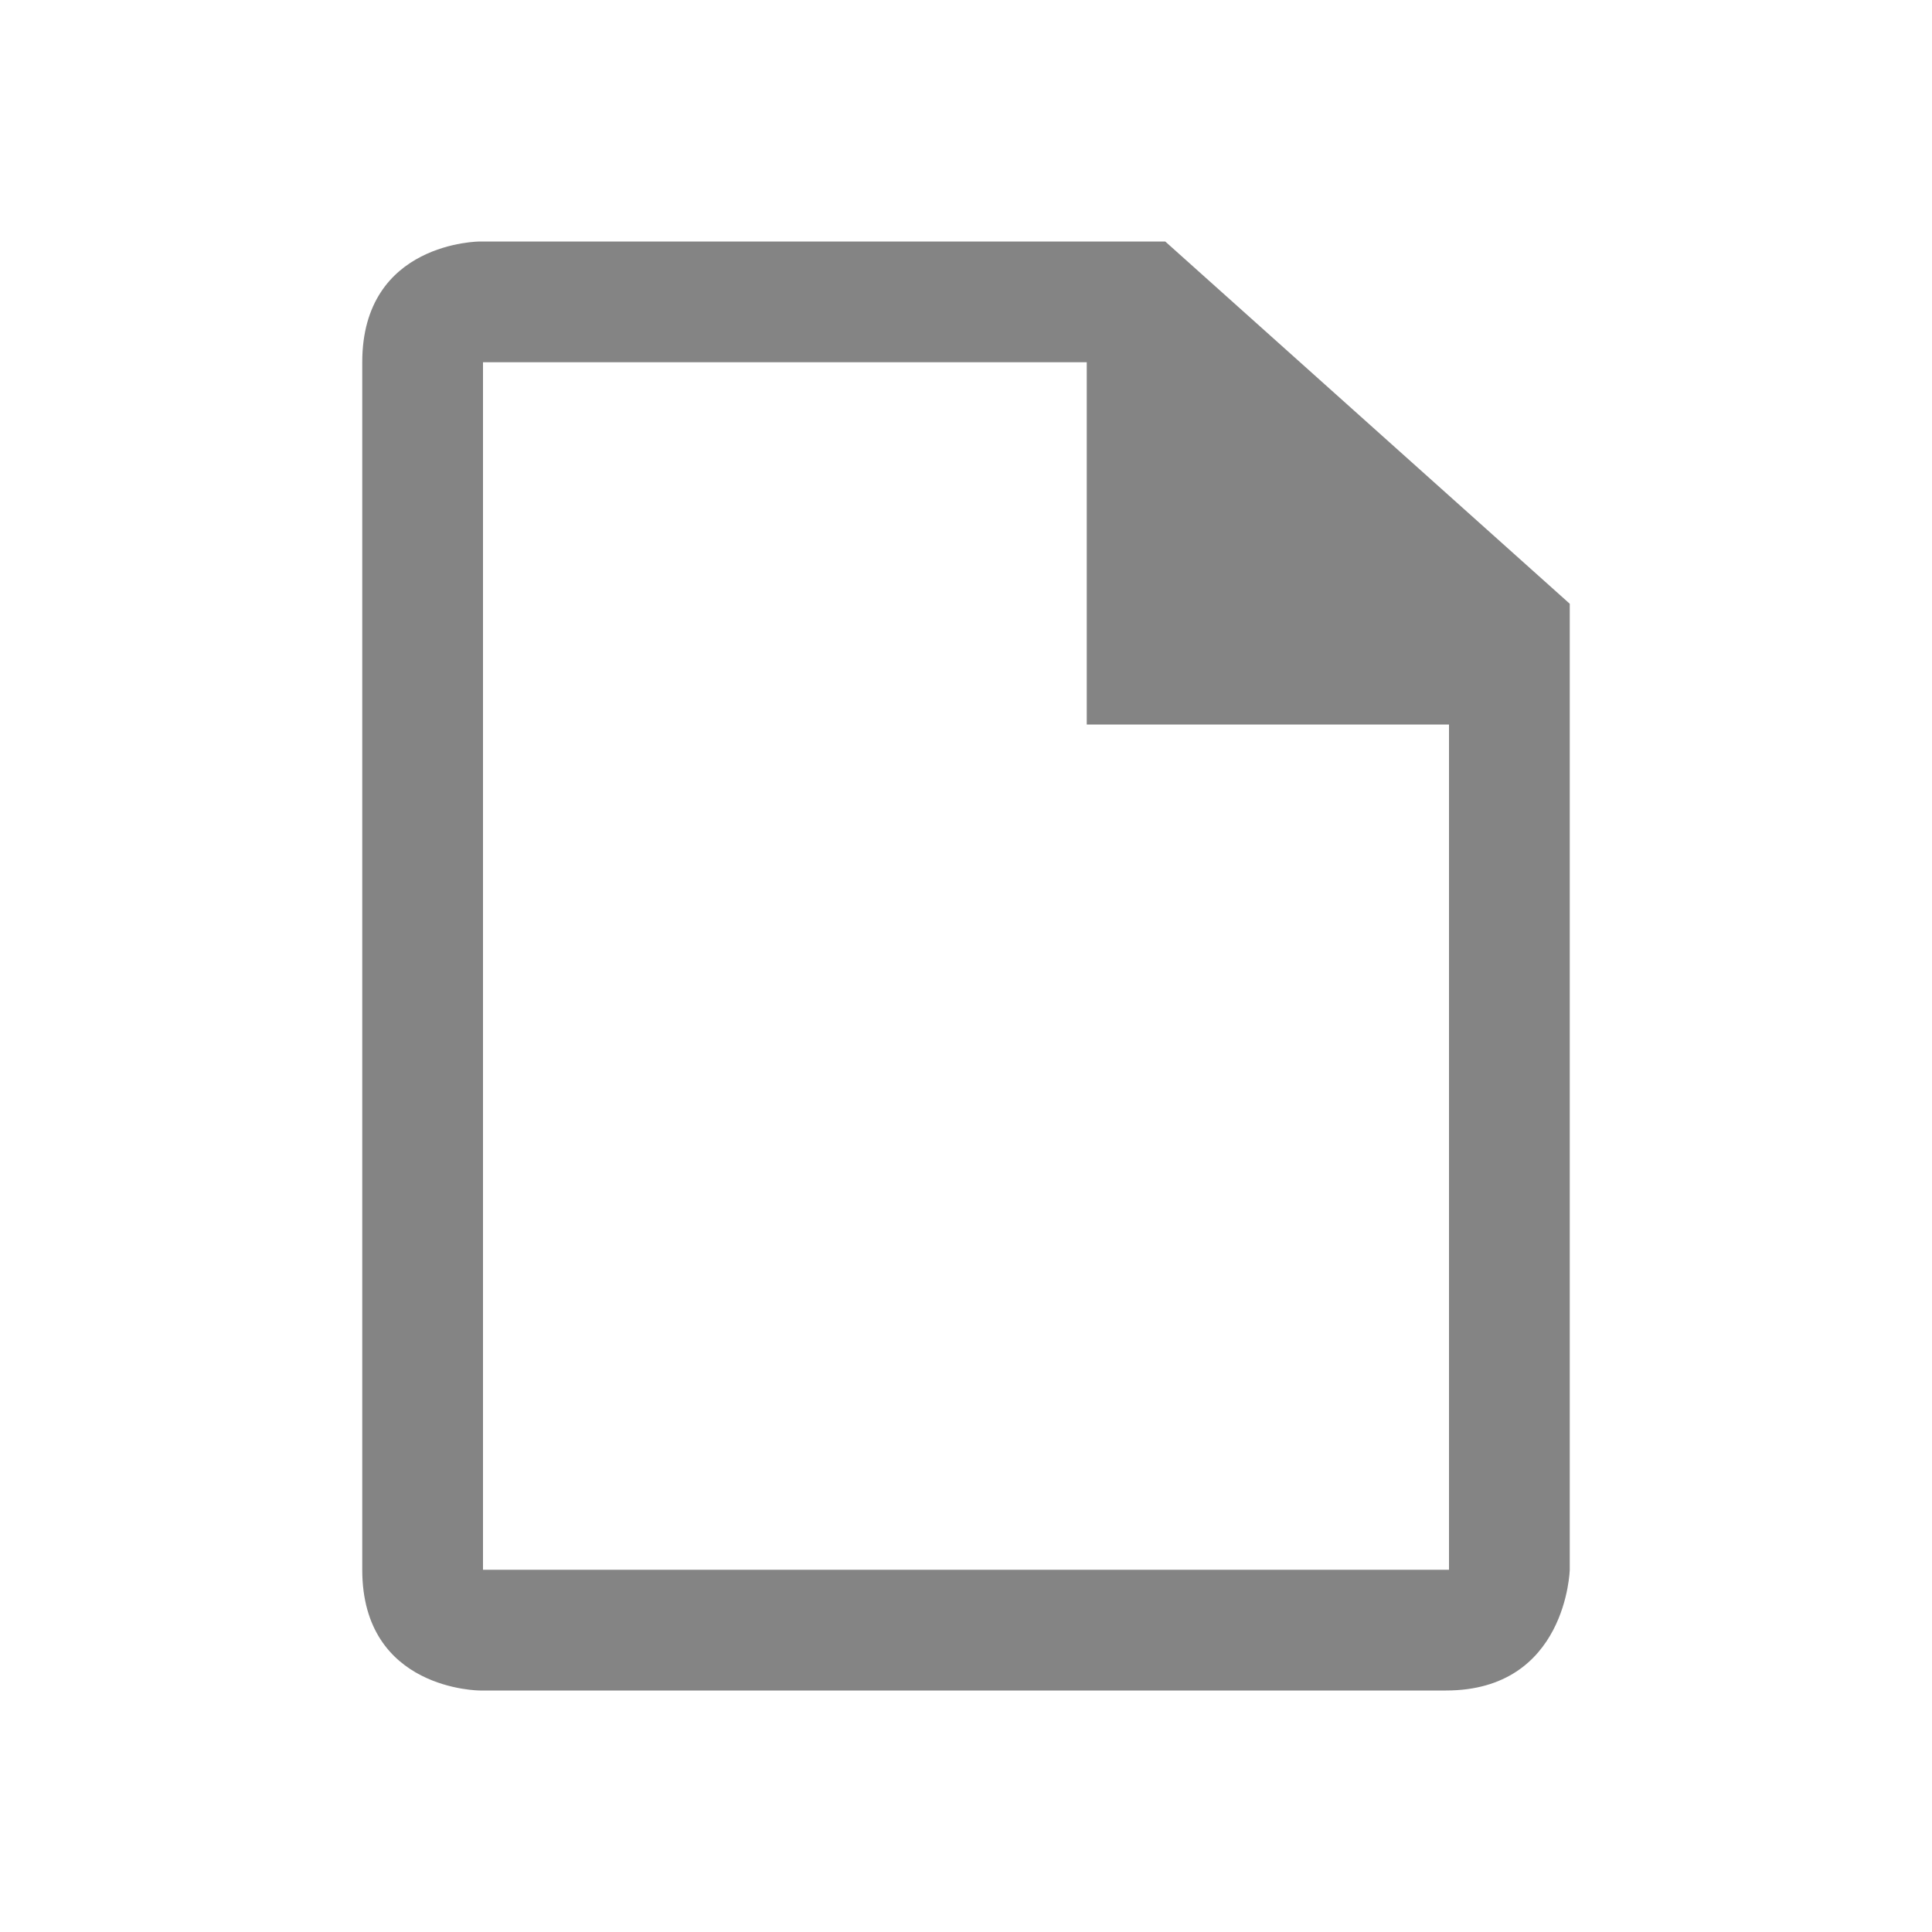
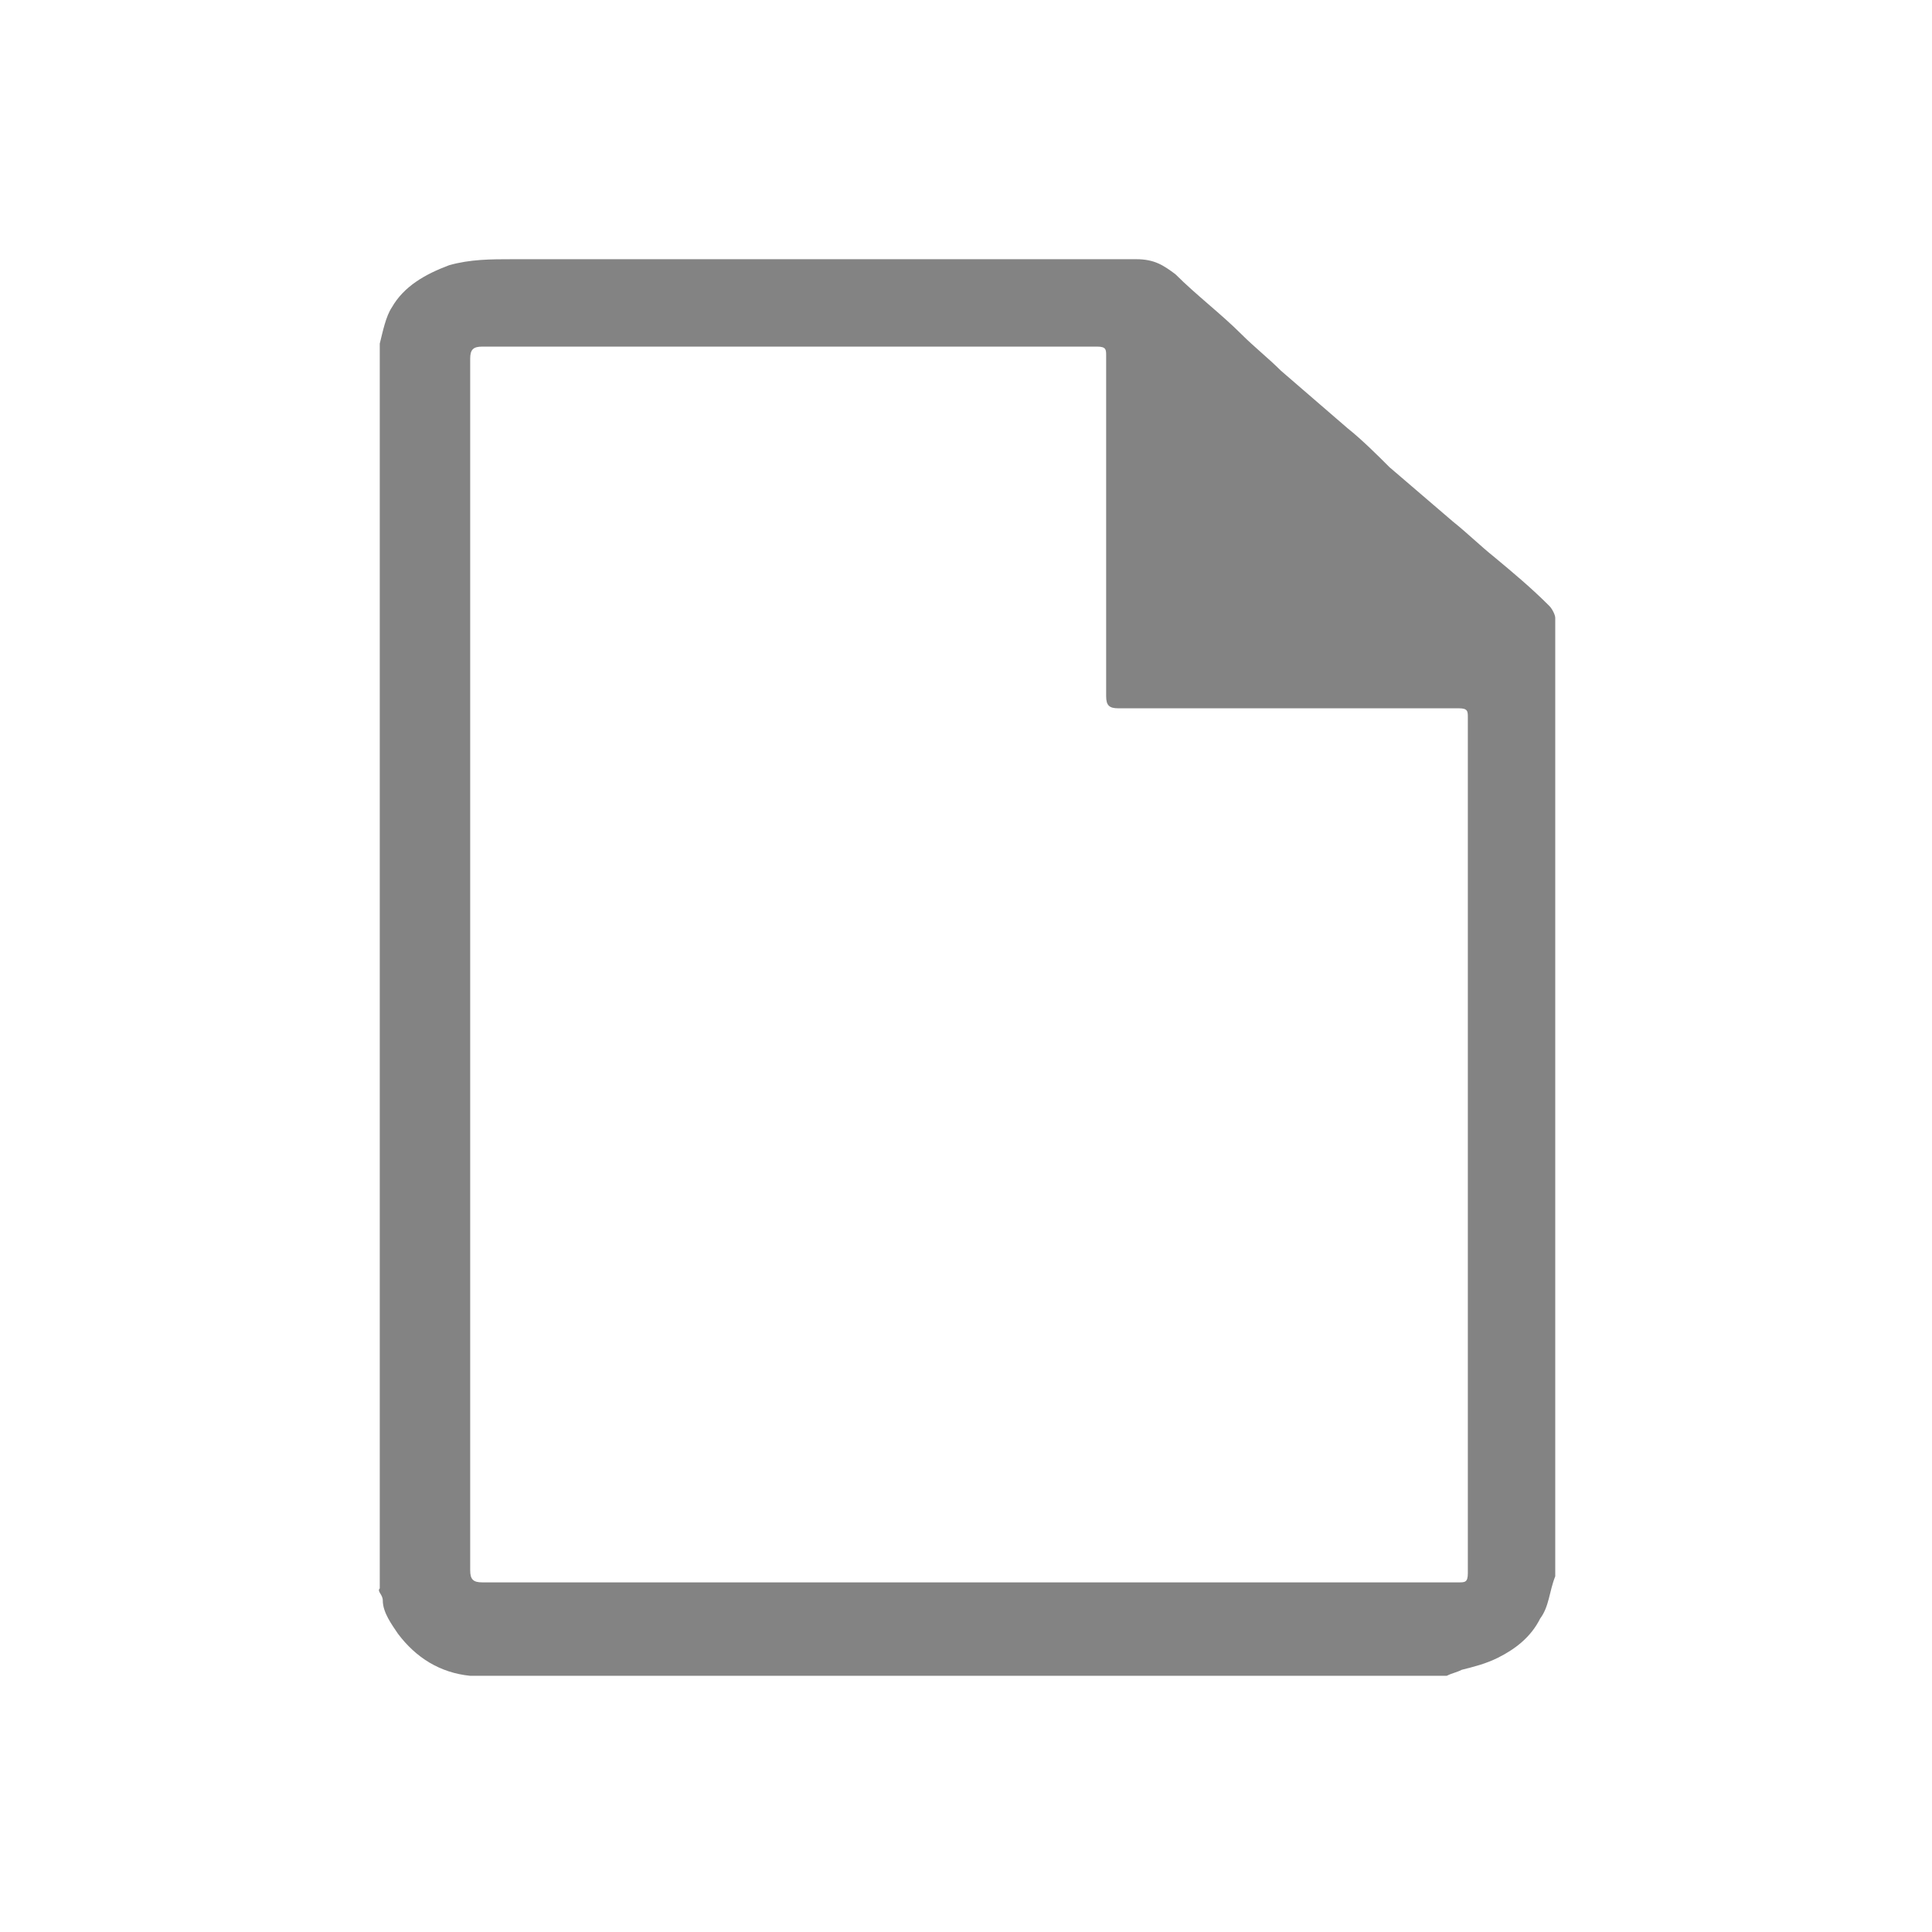
- <svg xmlns="http://www.w3.org/2000/svg" version="1.1" id="Layer_1" x="0px" y="0px" width="64px" height="64px" viewBox="0 0 64 64" style="enable-background:new 0 0 64 64;" xml:space="preserve">
-   <path id="canvas" style="fill:#F6F6F6;fill-opacity:0;" d="M64,64H0V0h64V64z" />
-   <path id="outline" style="fill:#F6F6F6;fill-opacity:0;" d="M16,60c-3.9,0-8-2.8-8-8V12c0-5.2,4.1-8,8-8h24.2L56,18.2V52  c0,3.9-2.8,8-8,8H16z" />
-   <path id="iconBg" style="fill:#848484;" d="M38.6,8H15.9c0,0-3.9,0-3.9,4c0,3.2,0,29.8,0,40c0,4,3.9,4,3.9,4s28,0,32,0s4.1-4,4.1-4  V20L38.6,8z M48,52H16V12h20v12h12V52z" />
+ <svg xmlns="http://www.w3.org/2000/svg" version="1.1" id="Layer_1" x="0px" y="0px" width="64.1px" height="64.1px" viewBox="0 0 64.1 64.1" style="enable-background:new 0 0 64.1 64.1;" xml:space="preserve">
+   <path style="fill:#838383;" d="M51.4,20.1c-0.6-0.6-1.2-1.1-1.8-1.6c-0.5-0.4-0.9-0.8-1.4-1.2c-0.7-0.6-1.4-1.2-2.1-1.8  c-0.4-0.4-0.9-0.9-1.4-1.3c-0.7-0.6-1.5-1.3-2.2-1.9c-0.4-0.4-0.9-0.8-1.3-1.2c-0.7-0.7-1.5-1.3-2.2-2c-0.4-0.3-0.7-0.5-1.3-0.5  c-6.9,0-13.8,0-20.7,0c-0.7,0-1.4,0-2.1,0.2c-0.8,0.3-1.5,0.7-1.9,1.4c-0.2,0.3-0.3,0.8-0.4,1.2c0,0.2,0,0.4,0,0.6s0,0.3,0,0.4  c0,13.1,0,26.2,0,39.3c0,0.2,0,0.3,0,0.4c0,0.2,0,0.4,0,0.6c-0.1,0.1,0.1,0.2,0.1,0.4c0,0.4,0.3,0.8,0.5,1.1  c0.6,0.8,1.4,1.3,2.4,1.4c0.2,0,0.3,0,0.4,0c0.1,0,0.2,0,0.3,0c10.5,0,20.9,0,31.4,0c0.1,0,0.2,0,0.3,0c0.2-0.1,0.3-0.1,0.5-0.2  c0.4-0.1,0.8-0.2,1.2-0.4c0.6-0.3,1.1-0.7,1.4-1.3c0.3-0.4,0.3-0.9,0.5-1.4c0-0.2,0-0.3,0-0.4c0,0,0-0.1,0-0.2c0-10.4,0-20.8,0-31.2  C51.6,20.4,51.5,20.2,51.4,20.1z M48.7,52.2c0,0.3-0.1,0.3-0.3,0.3c-10.8,0-21.6,0-32.4,0c-0.3,0-0.4-0.1-0.4-0.4c0-6.5,0-13.3,0-20  s0-13.5,0-20.2c0-0.3,0.1-0.4,0.4-0.4c6.8,0,13.6,0,20.4,0c0.3,0,0.3,0.1,0.3,0.3c0,3.8,0,7.5,0,11.3c0,0.3,0.1,0.4,0.4,0.4  c3.8,0,7.5,0,11.3,0c0.3,0,0.3,0.1,0.3,0.3C48.7,33.3,48.7,42.8,48.7,52.2z" />
</svg>
